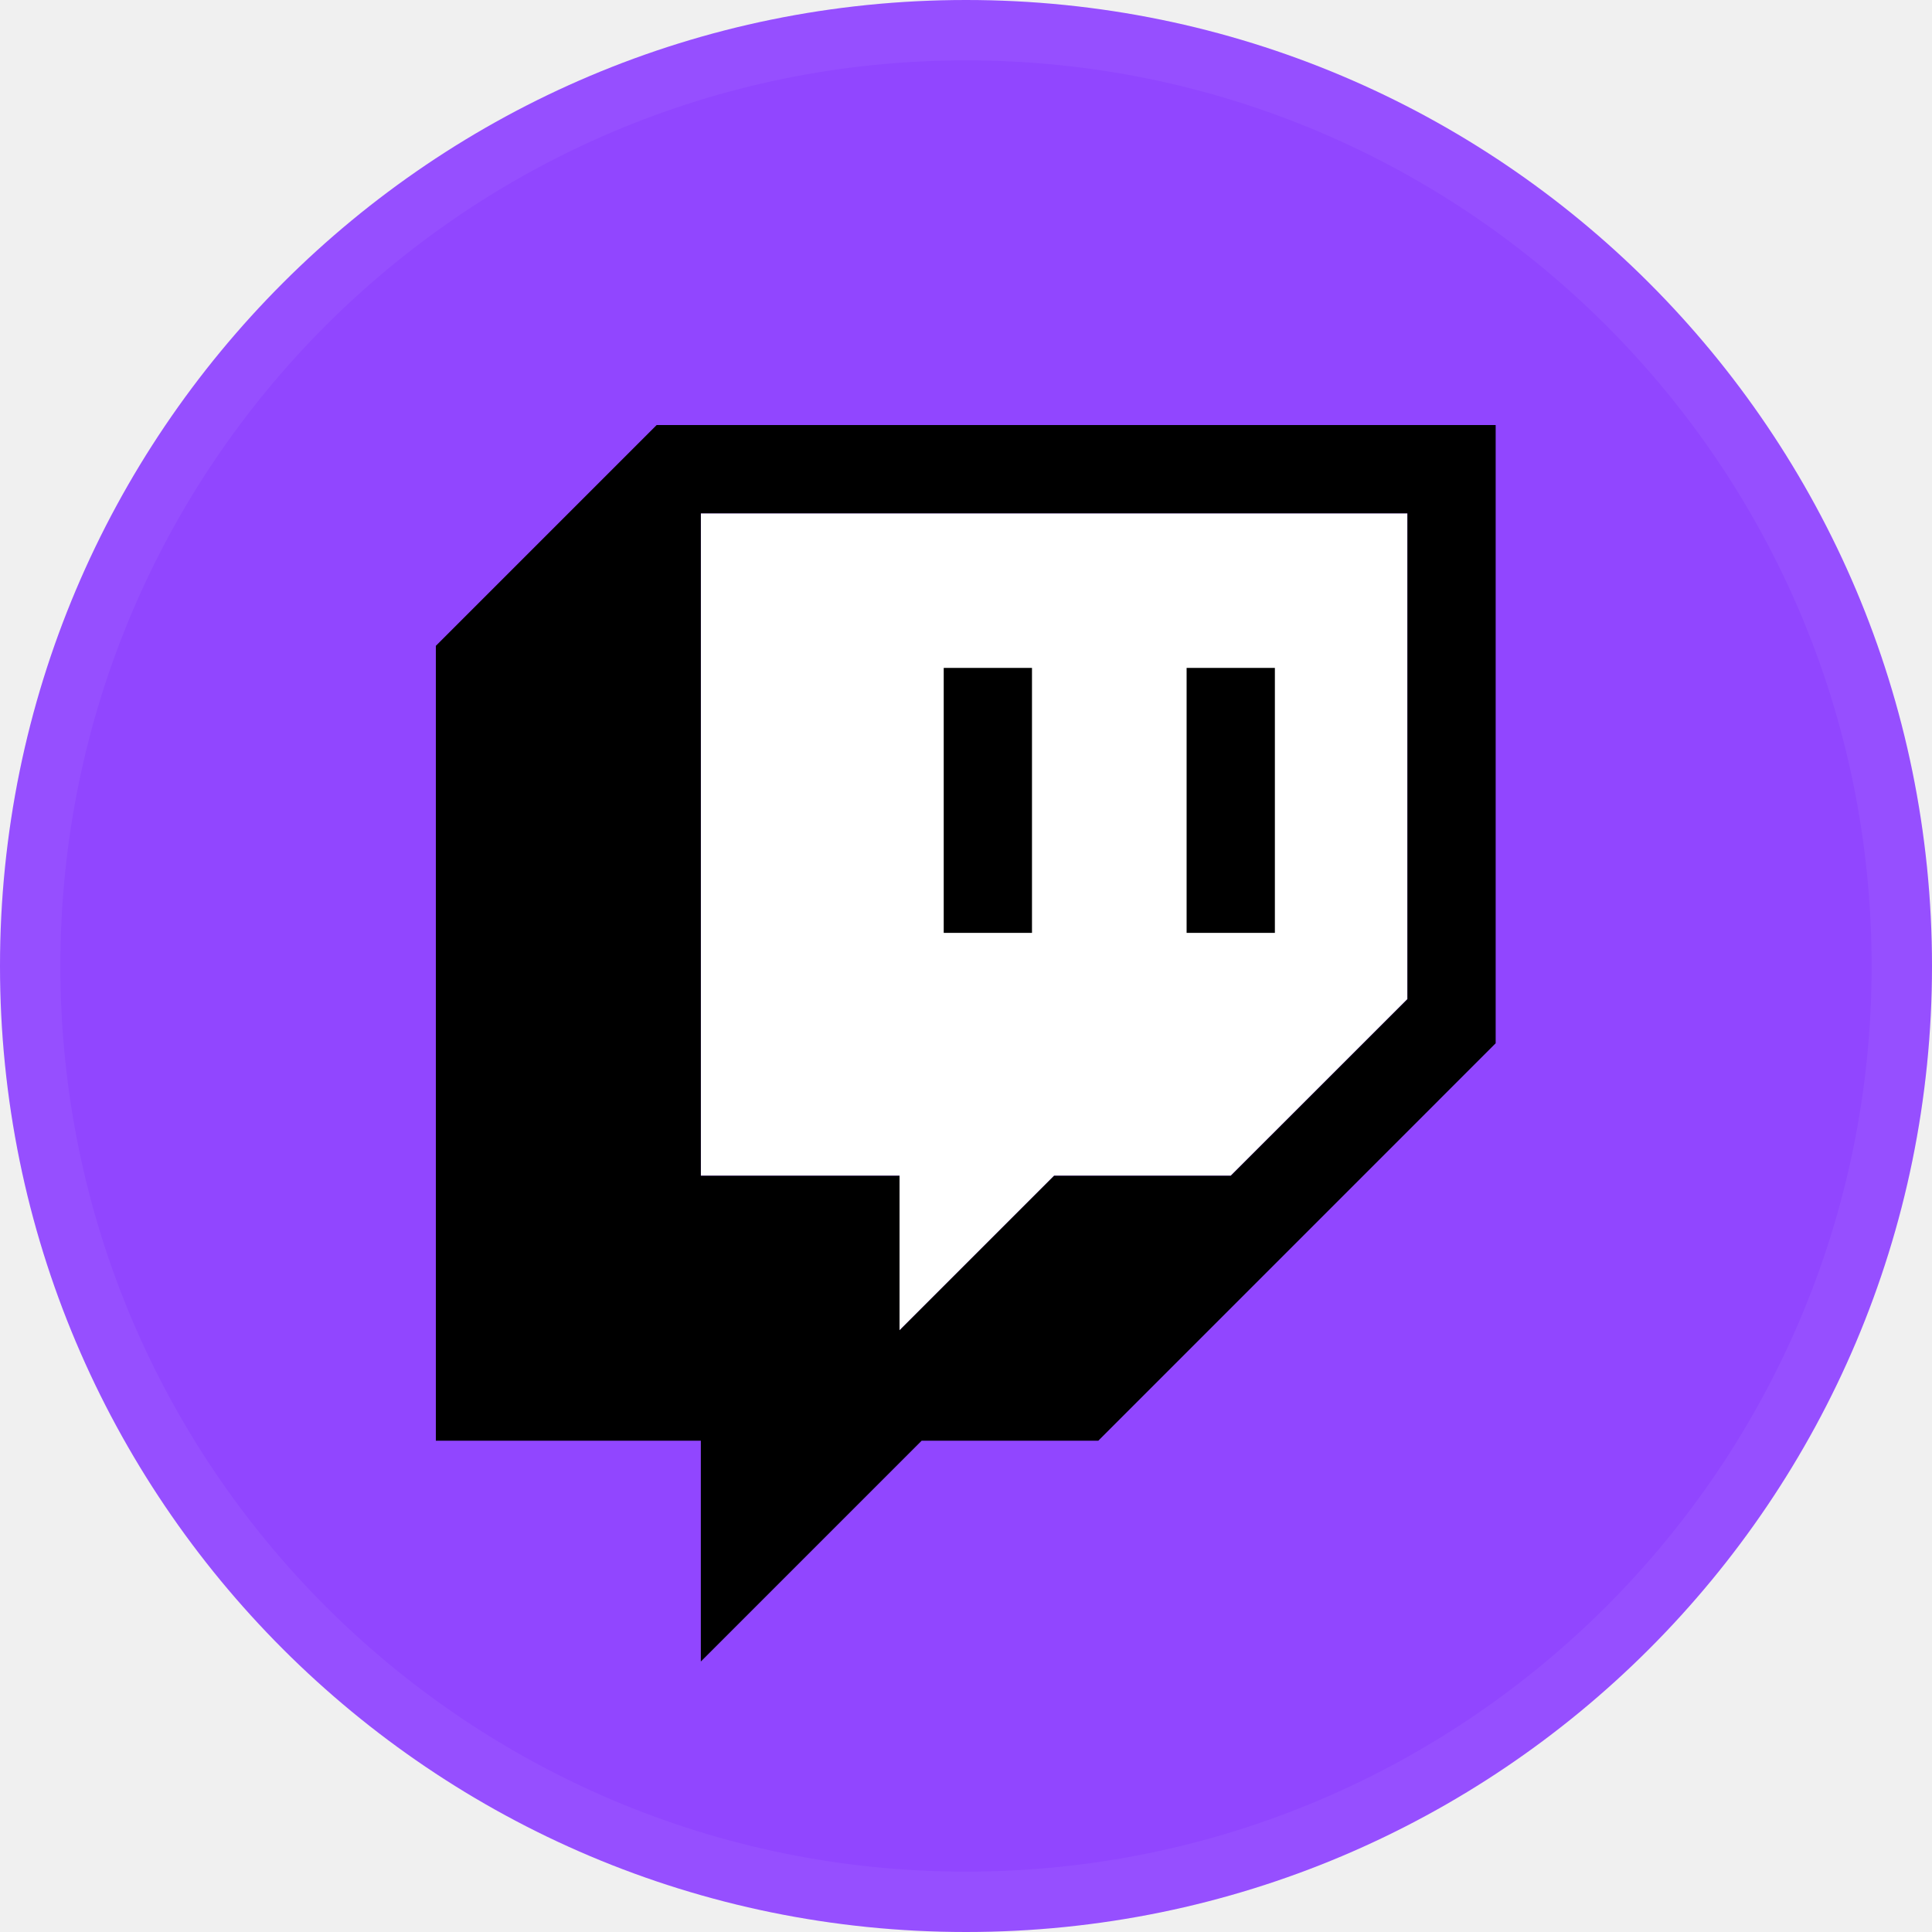
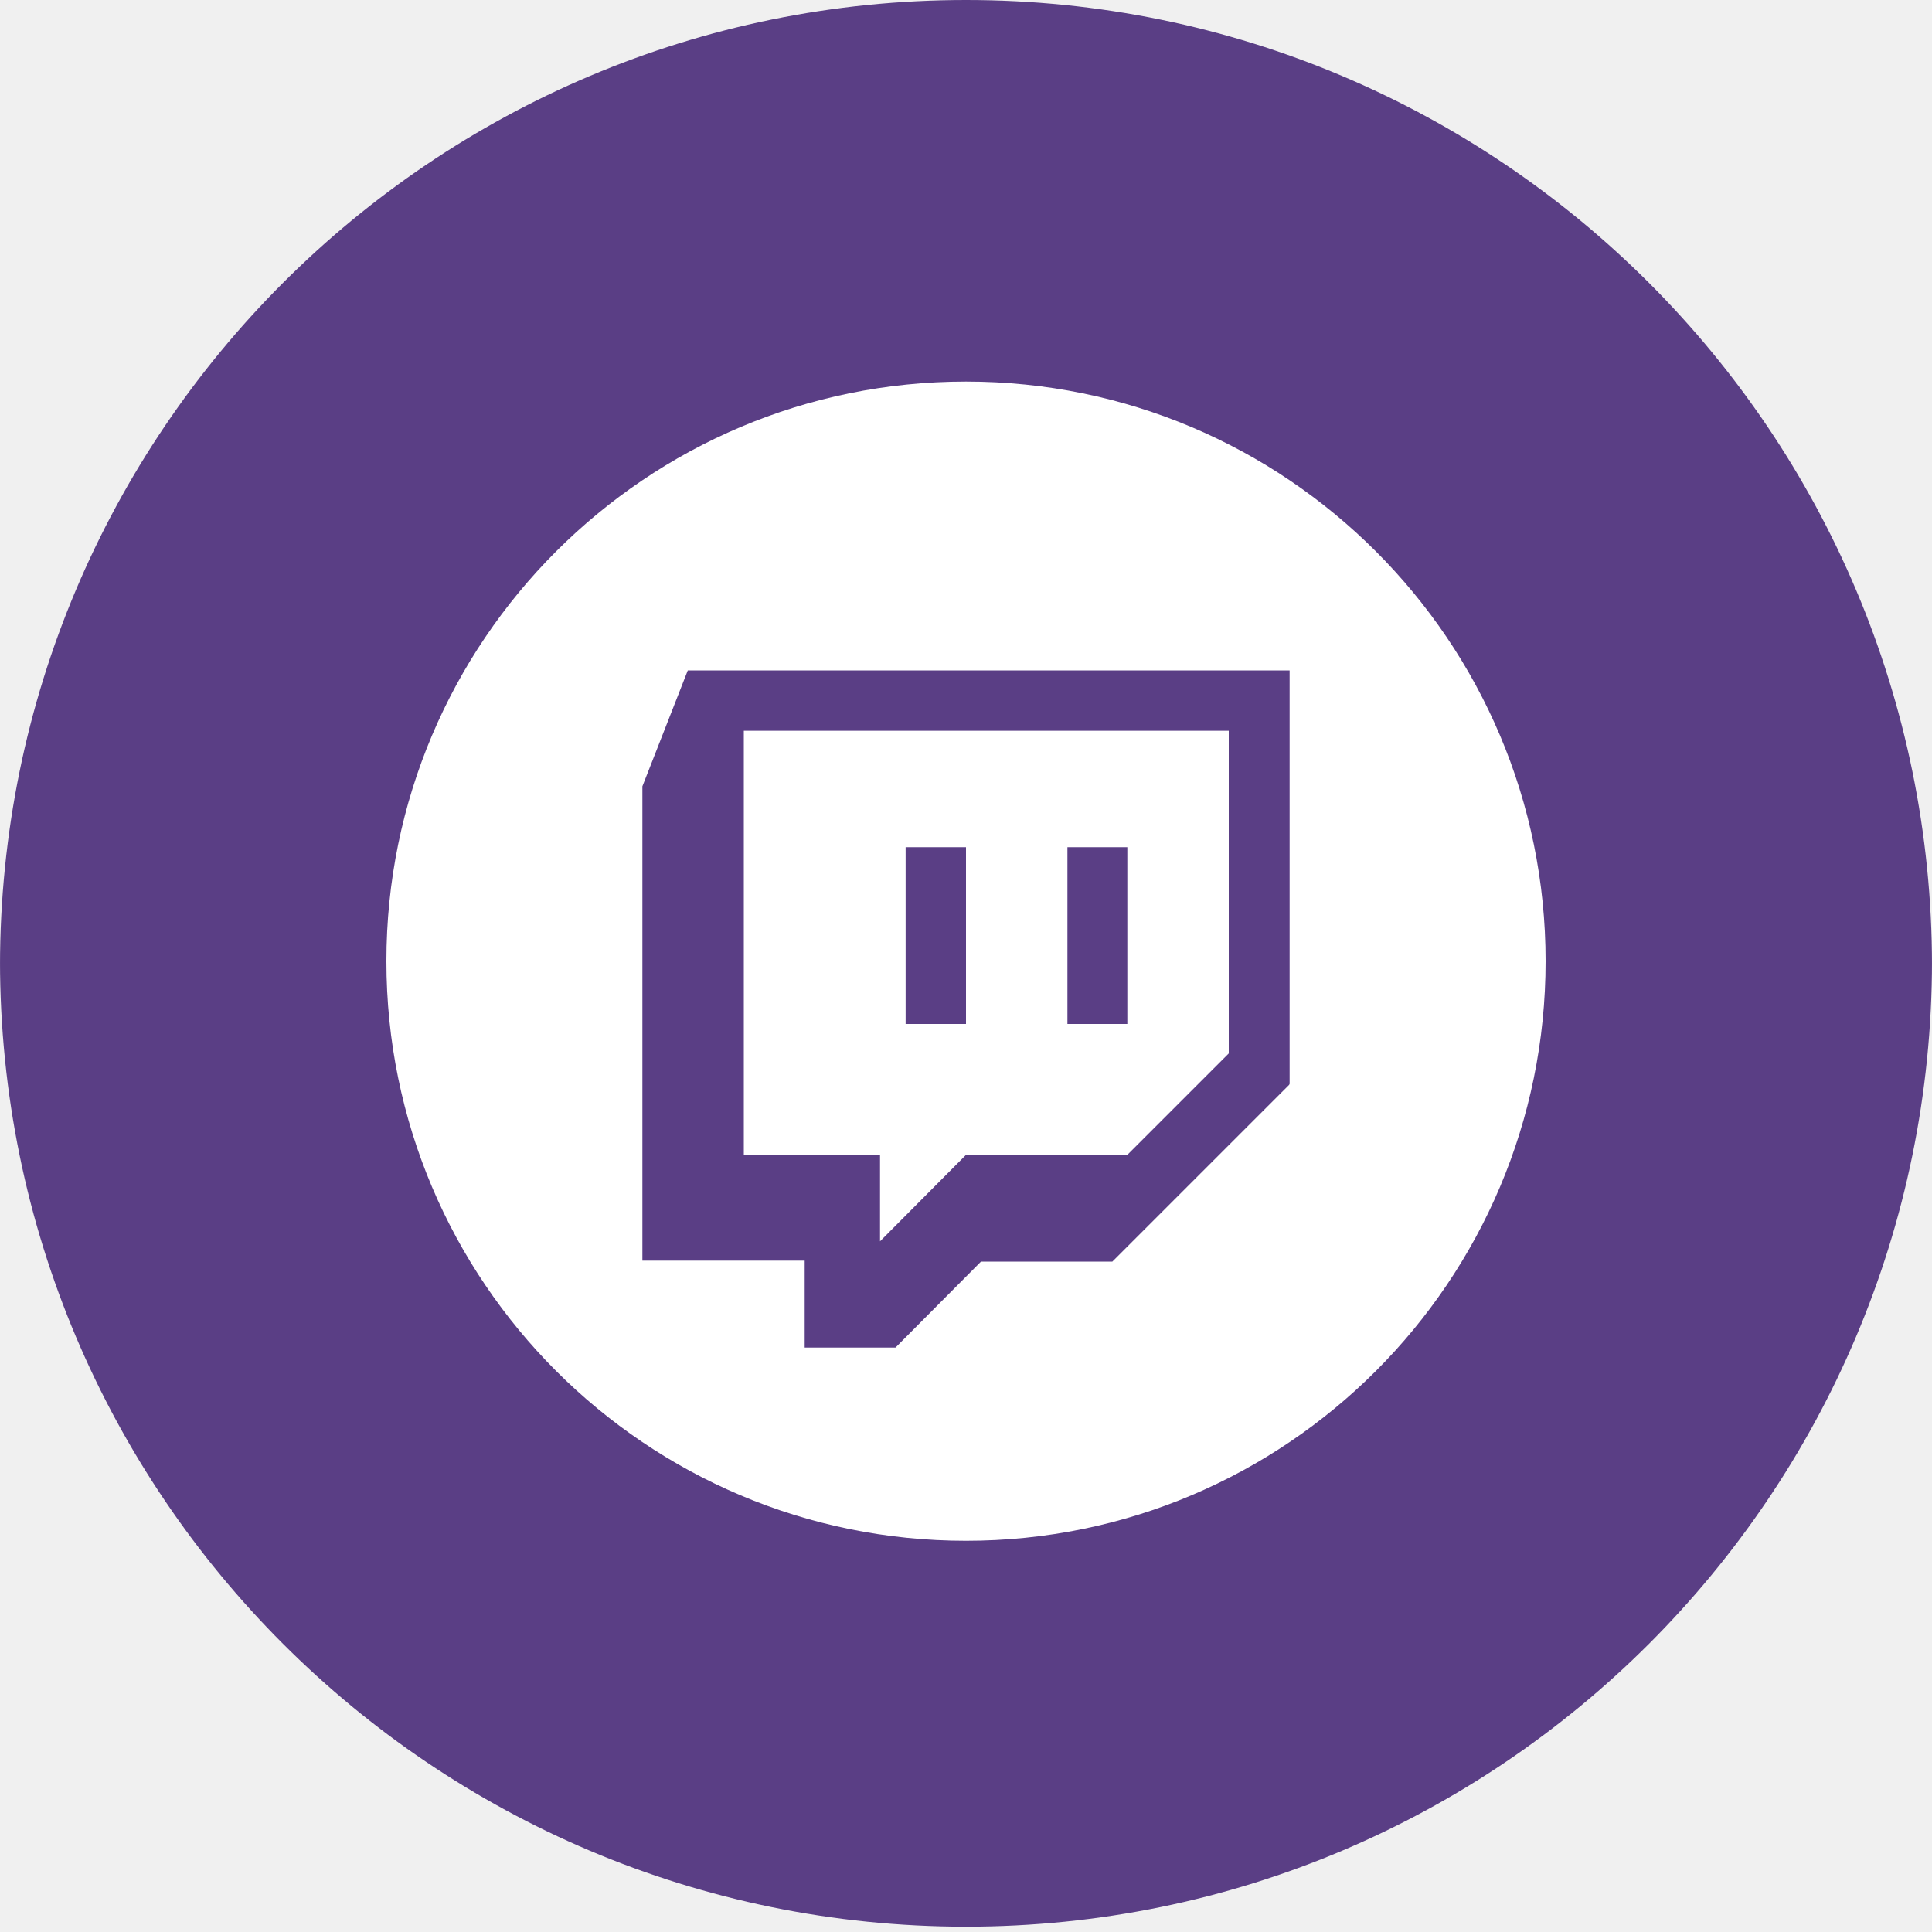
- <svg xmlns="http://www.w3.org/2000/svg" width="32" height="32" viewBox="0 0 32 32" fill="none">
-   <g clip-path="url(#clip0_365_3946)">
-     <rect width="32" height="32" fill="#9146FF" />
-     <path d="M23.311 16.549L20.385 19.474H17.459L14.899 22.034V19.474H11.608V8.503H23.311V16.549Z" fill="white" />
-     <path d="M10.876 7.04L7.219 10.697V23.863H11.608V27.52L15.265 23.863H18.191L24.773 17.28V7.04H10.876ZM23.311 16.549L20.385 19.474H17.459L14.899 22.034V19.474H11.608V8.503H23.311V16.549Z" fill="black" />
-     <path d="M21.116 11.063H19.654V15.451H21.116V11.063Z" fill="black" />
-     <path d="M17.093 11.063H15.631V15.451H17.093V11.063Z" fill="black" />
+ <svg fill="none" viewBox="0 0 40 40">
+   <g clip-path="url(#a)">
+     <g clip-path="url(#b)">
+       <circle cx="20" cy="19.89" r="20" fill="#5A3E85" />
+       <g clip-path="url(#c)">
+         <path fill="#fff" d="M18.22 25.7 20 23.91h3.34l2.1-2.1v-6.68H15.4v8.78h2.82v1.77Zm3.87-8.16h1.25v3.66H22.1v-3.66Zm-3.34 0H20v3.66h-1.25v-3.66ZM20 7.9a12 12 0 1 0 0 24 12 12 0 0 0 0-24Zm6.69 14.56-3.66 3.66h-2.72l-1.77 1.78h-1.88V26.1H13.3v-9.82l.94-2.4H26.7v8.56Z" />
+       </g>
+     </g>
  </g>
-   <path d="M0.5 16C0.5 7.44 7.44 0.5 16 0.5C24.56 0.5 31.5 7.44 31.5 16C31.5 24.56 24.56 31.5 16 31.5C7.44 31.5 0.5 24.56 0.5 16Z" stroke="white" stroke-opacity="0.05" />
  <defs>
-     <clipPath id="clip0_365_3946">
-       <path d="M0 16C0 7.163 7.163 0 16 0C24.837 0 32 7.163 32 16C32 24.837 24.837 32 16 32C7.163 32 0 24.837 0 16Z" fill="white" />
+     <clipPath id="a">
+       <rect width="40" height="40" fill="#fff" rx="20" />
+     </clipPath>
+     <clipPath id="b">
+       <path fill="#fff" d="M0 0h40v40H0z" />
+     </clipPath>
+     <clipPath id="c">
+       <path fill="#fff" d="M8 7.89h24v24H8z" />
    </clipPath>
  </defs>
</svg>
